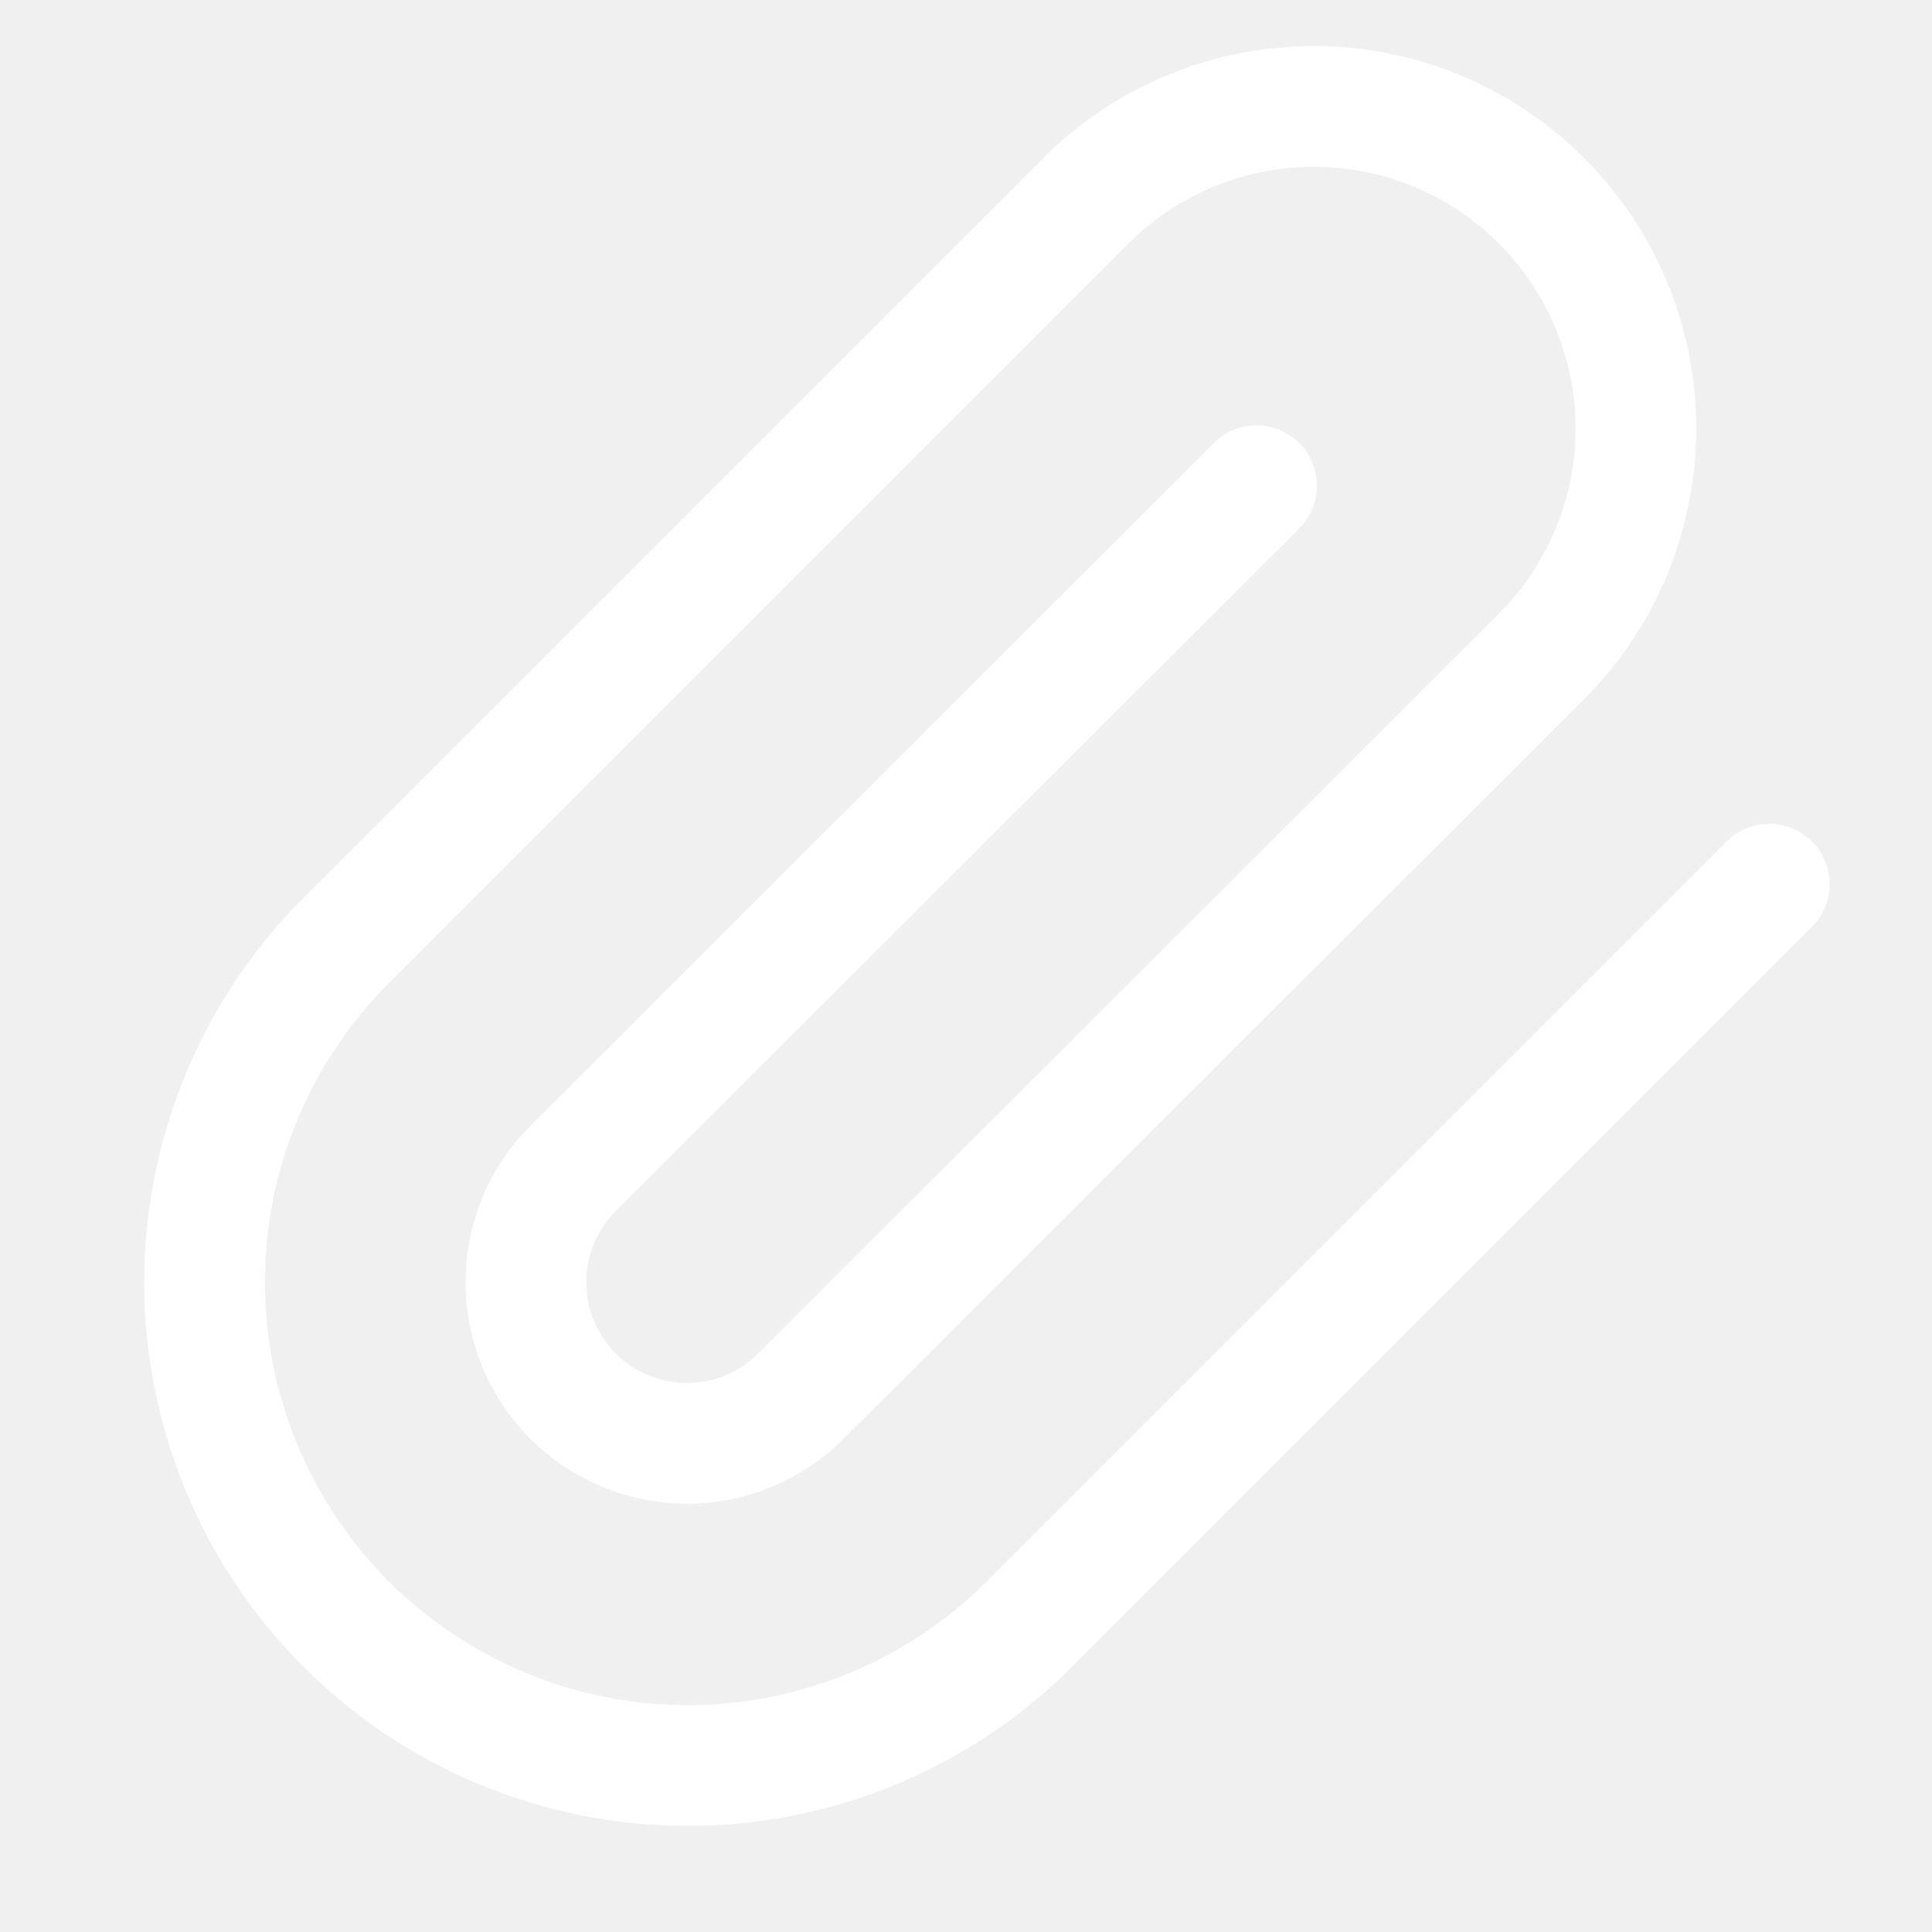
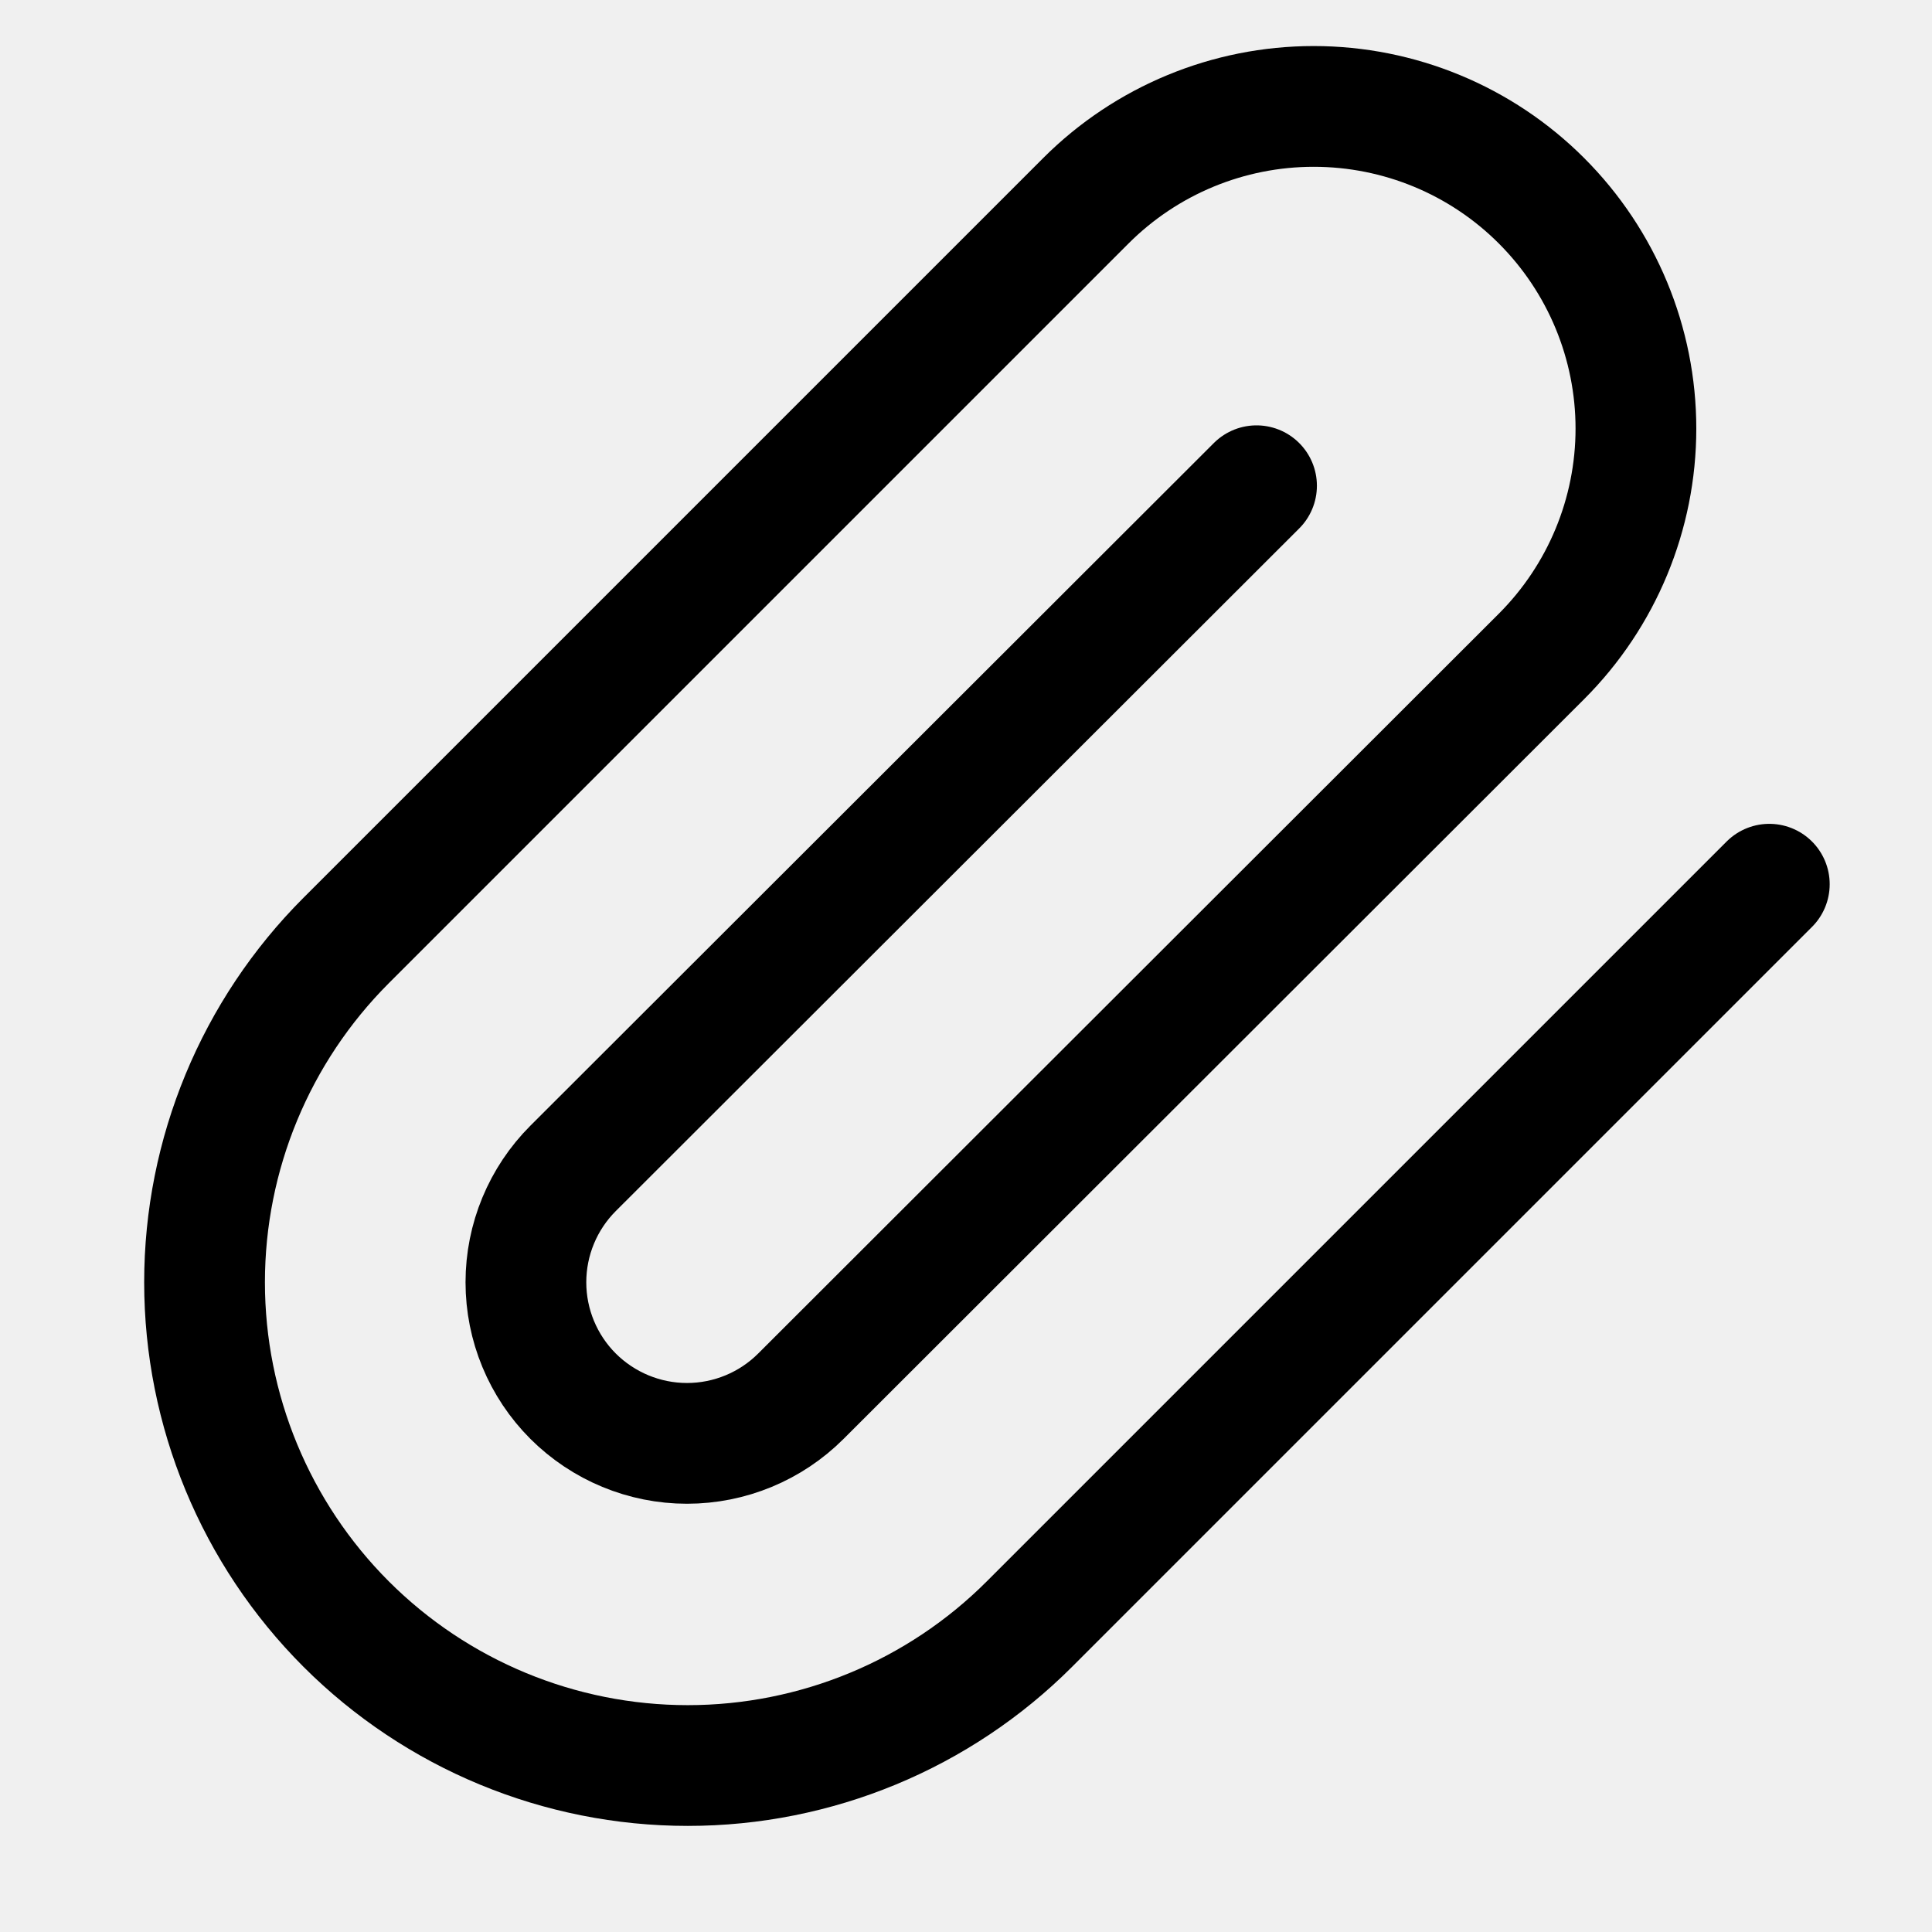
<svg xmlns="http://www.w3.org/2000/svg" width="24" height="24" viewBox="0 0 24 24" fill="none">
-   <path d="M21.979 10.984L12.789 20.174C11.664 21.3 10.136 21.932 8.544 21.932C6.952 21.932 5.425 21.3 4.299 20.174C3.174 19.048 2.541 17.521 2.541 15.929C2.541 14.337 3.174 12.81 4.299 11.684L13.489 2.494C14.24 1.743 15.258 1.322 16.319 1.322C17.381 1.322 18.399 1.743 19.149 2.494C19.9 3.245 20.322 4.263 20.322 5.324C20.322 6.385 19.9 7.403 19.149 8.154L9.949 17.344C9.574 17.719 9.065 17.93 8.534 17.93C8.004 17.93 7.495 17.719 7.119 17.344C6.744 16.969 6.533 16.46 6.533 15.929C6.533 15.398 6.744 14.889 7.119 14.514L15.609 6.034" stroke="white" stroke-width="1.5" stroke-linecap="round" stroke-linejoin="round" />
+   <path d="M21.979 10.984L12.789 20.174C11.664 21.3 10.136 21.932 8.544 21.932C6.952 21.932 5.425 21.3 4.299 20.174C3.174 19.048 2.541 17.521 2.541 15.929C2.541 14.337 3.174 12.81 4.299 11.684L13.489 2.494C14.24 1.743 15.258 1.322 16.319 1.322C17.381 1.322 18.399 1.743 19.149 2.494C19.9 3.245 20.322 4.263 20.322 5.324C20.322 6.385 19.9 7.403 19.149 8.154L9.949 17.344C9.574 17.719 9.065 17.93 8.534 17.93C8.004 17.93 7.495 17.719 7.119 17.344C6.744 16.969 6.533 16.46 6.533 15.929C6.533 15.398 6.744 14.889 7.119 14.514L15.609 6.034" stroke="currentColor" stroke-width="1.5" stroke-linecap="round" stroke-linejoin="round" />
</svg>
